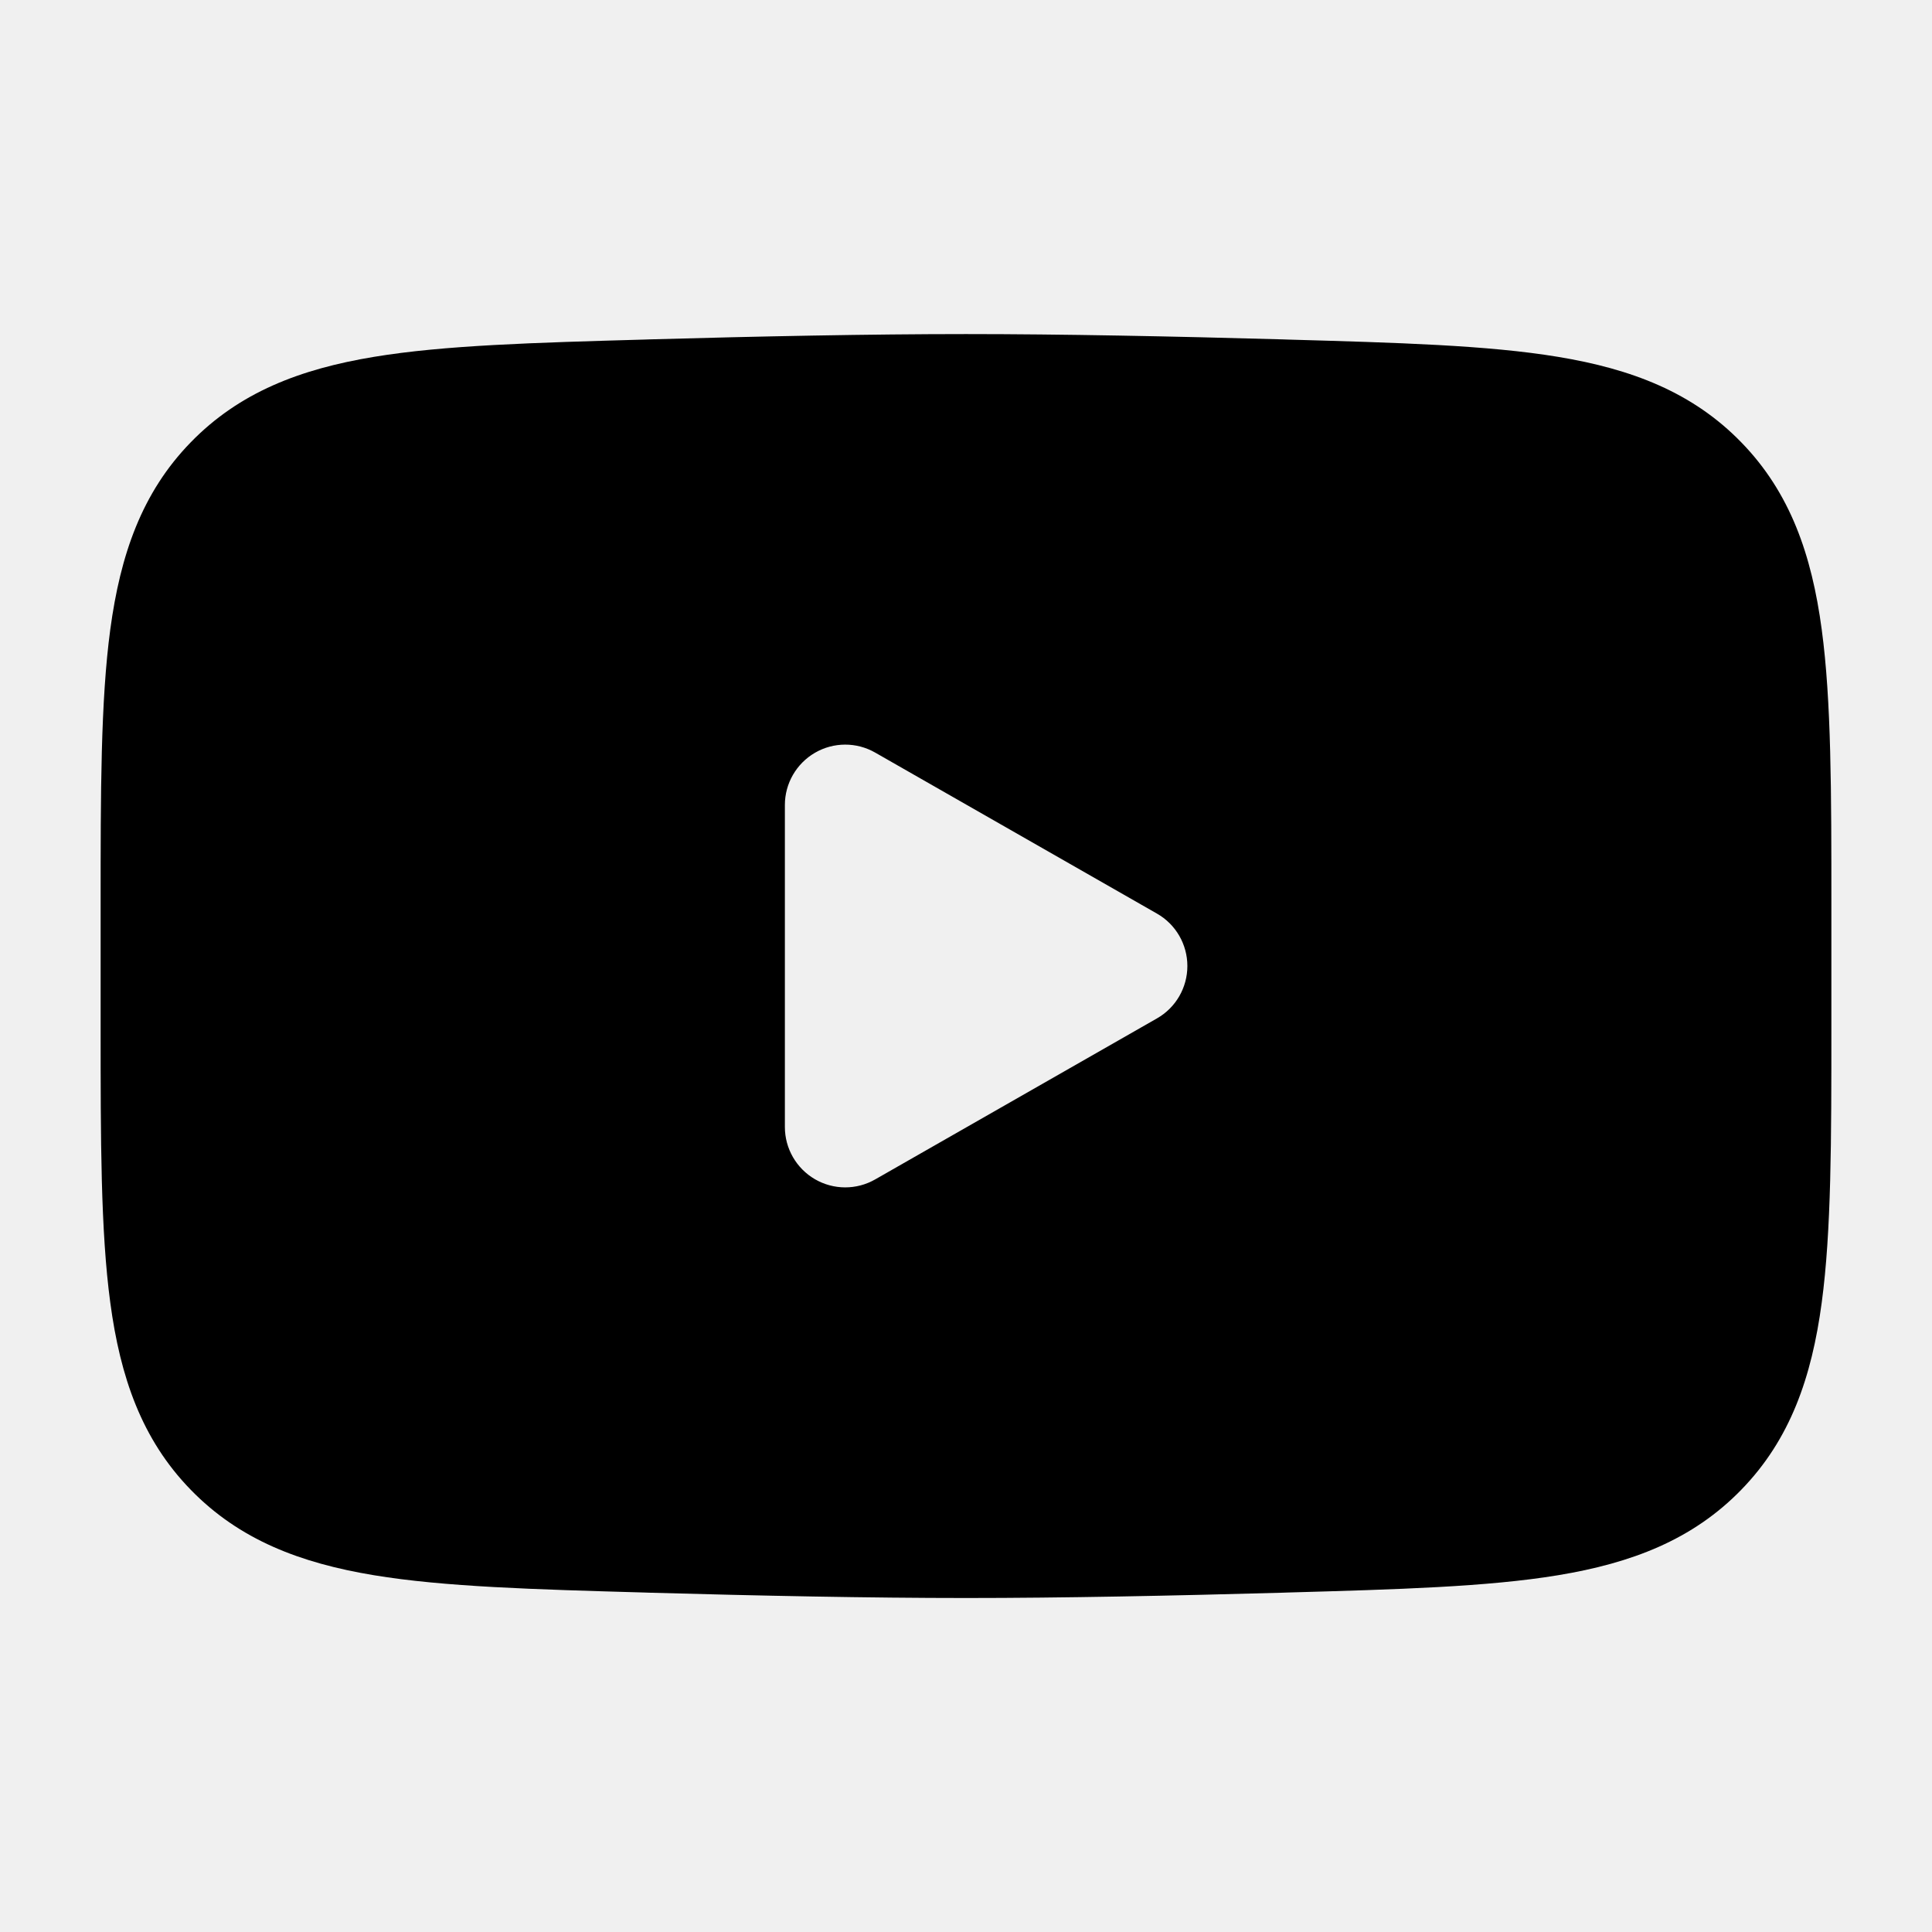
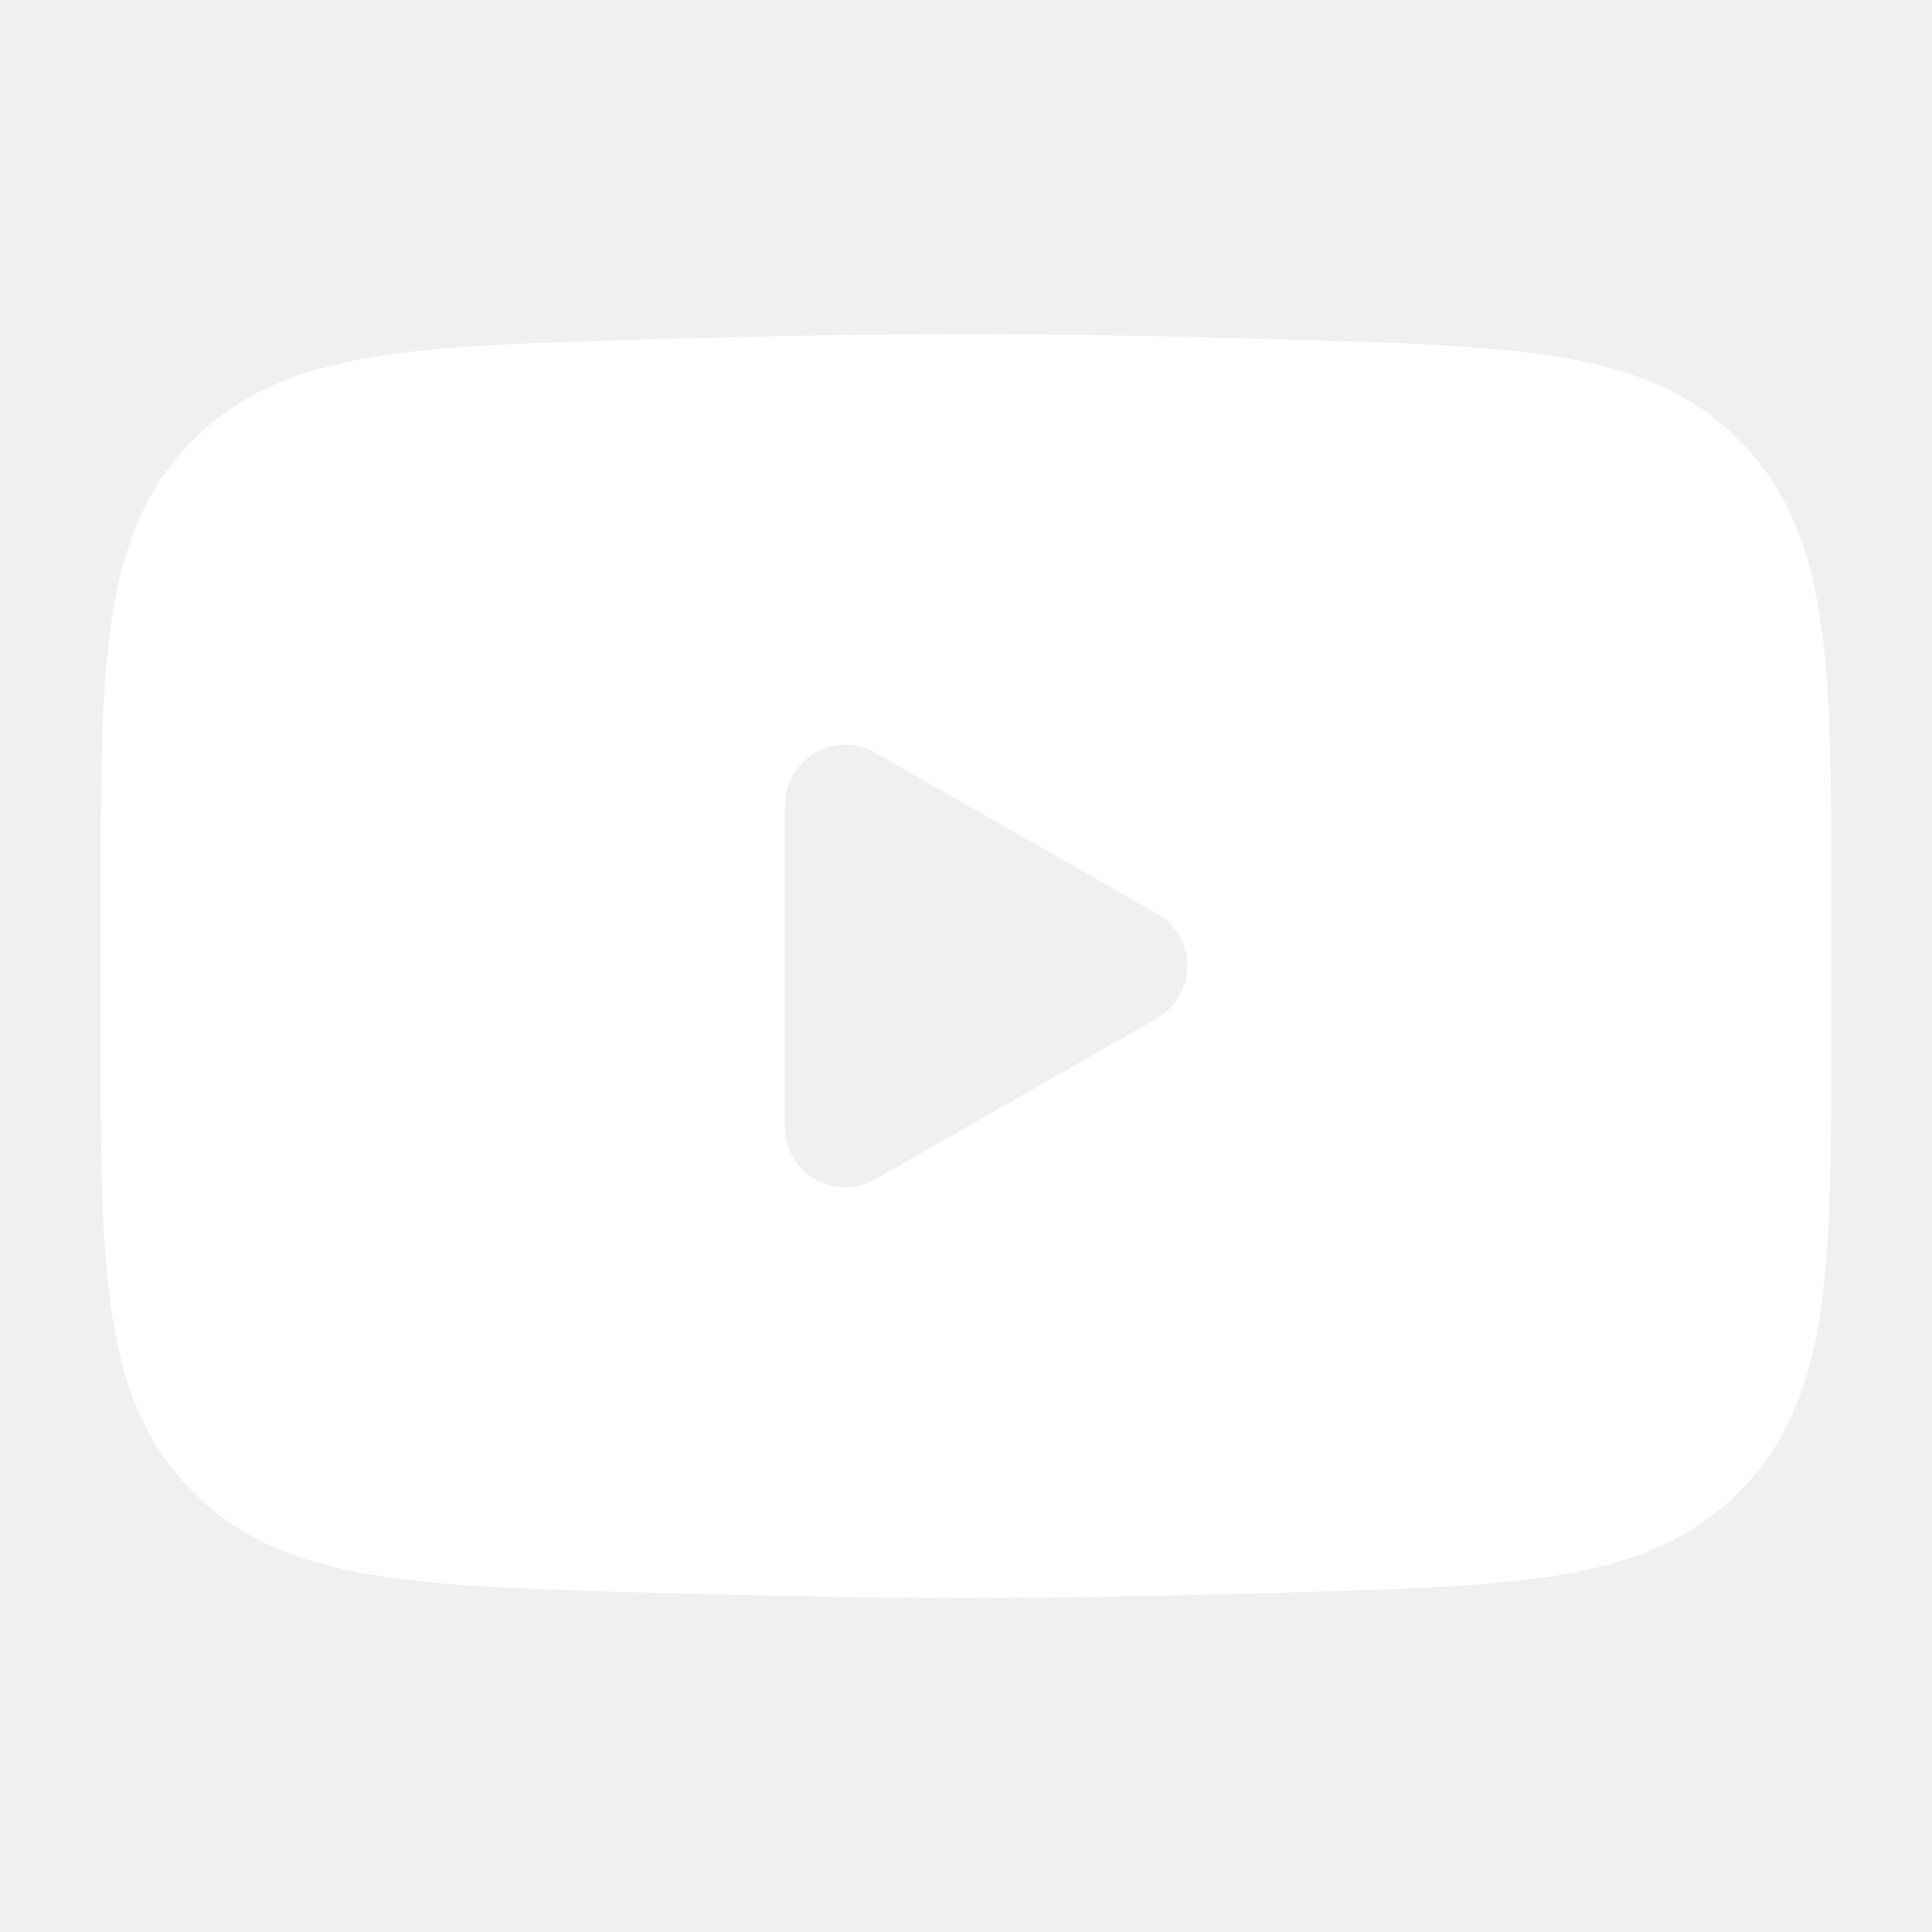
<svg xmlns="http://www.w3.org/2000/svg" width="24px" height="24px" viewBox="0 0 24 24" stroke-width="1.5" fill="none" color="#000000">
-   <path fill-rule="evenodd" clip-rule="evenodd" d="M12 4.15C10.809 4.15 9.421 4.178 8.066 4.216L8.011 4.218C6.633 4.257 5.521 4.288 4.645 4.433C3.732 4.584 2.974 4.872 2.368 5.496C1.76 6.121 1.495 6.894 1.37 7.819C1.25 8.709 1.25 9.837 1.25 11.238V11.238V12.763V12.763C1.25 14.164 1.25 15.291 1.37 16.182C1.494 17.107 1.76 17.88 2.368 18.505C2.974 19.129 3.732 19.417 4.645 19.568C5.521 19.713 6.633 19.744 8.011 19.783H8.011L8.066 19.785C9.421 19.823 10.809 19.851 12 19.851C13.191 19.851 14.579 19.823 15.934 19.785L15.989 19.783H15.989C17.367 19.744 18.479 19.713 19.355 19.568C20.268 19.417 21.026 19.129 21.632 18.505C22.24 17.88 22.506 17.107 22.63 16.182C22.75 15.291 22.75 14.164 22.75 12.763V11.238C22.75 9.837 22.75 8.709 22.63 7.819C22.506 6.894 22.24 6.121 21.632 5.496C21.026 4.872 20.268 4.584 19.355 4.433C18.479 4.288 17.367 4.257 15.989 4.218L15.934 4.216C14.579 4.178 13.191 4.15 12 4.15ZM10.872 14.651C10.64 14.784 10.355 14.783 10.124 14.649C9.892 14.514 9.75 14.267 9.75 14V10C9.75 9.733 9.892 9.486 10.124 9.351C10.355 9.217 10.64 9.216 10.872 9.349L14.372 11.349C14.606 11.482 14.75 11.731 14.75 12C14.75 12.269 14.606 12.518 14.372 12.651L10.872 14.651Z" fill="#000000" />
+   <path fill-rule="evenodd" clip-rule="evenodd" d="M12 4.15C10.809 4.15 9.421 4.178 8.066 4.216L8.011 4.218C6.633 4.257 5.521 4.288 4.645 4.433C3.732 4.584 2.974 4.872 2.368 5.496C1.76 6.121 1.495 6.894 1.37 7.819C1.25 8.709 1.25 9.837 1.25 11.238V11.238V12.763V12.763C1.25 14.164 1.25 15.291 1.37 16.182C1.494 17.107 1.76 17.88 2.368 18.505C2.974 19.129 3.732 19.417 4.645 19.568C5.521 19.713 6.633 19.744 8.011 19.783H8.011L8.066 19.785C9.421 19.823 10.809 19.851 12 19.851C13.191 19.851 14.579 19.823 15.934 19.785L15.989 19.783H15.989C17.367 19.744 18.479 19.713 19.355 19.568C20.268 19.417 21.026 19.129 21.632 18.505C22.24 17.88 22.506 17.107 22.63 16.182C22.75 15.291 22.75 14.164 22.75 12.763V11.238C22.75 9.837 22.75 8.709 22.63 7.819C22.506 6.894 22.24 6.121 21.632 5.496C21.026 4.872 20.268 4.584 19.355 4.433C18.479 4.288 17.367 4.257 15.989 4.218L15.934 4.216C14.579 4.178 13.191 4.15 12 4.15ZM10.872 14.651C10.64 14.784 10.355 14.783 10.124 14.649C9.892 14.514 9.75 14.267 9.75 14V10C9.75 9.733 9.892 9.486 10.124 9.351C10.355 9.217 10.64 9.216 10.872 9.349L14.372 11.349C14.606 11.482 14.75 11.731 14.75 12C14.75 12.269 14.606 12.518 14.372 12.651L10.872 14.651Z" fill="white" />
</svg>
